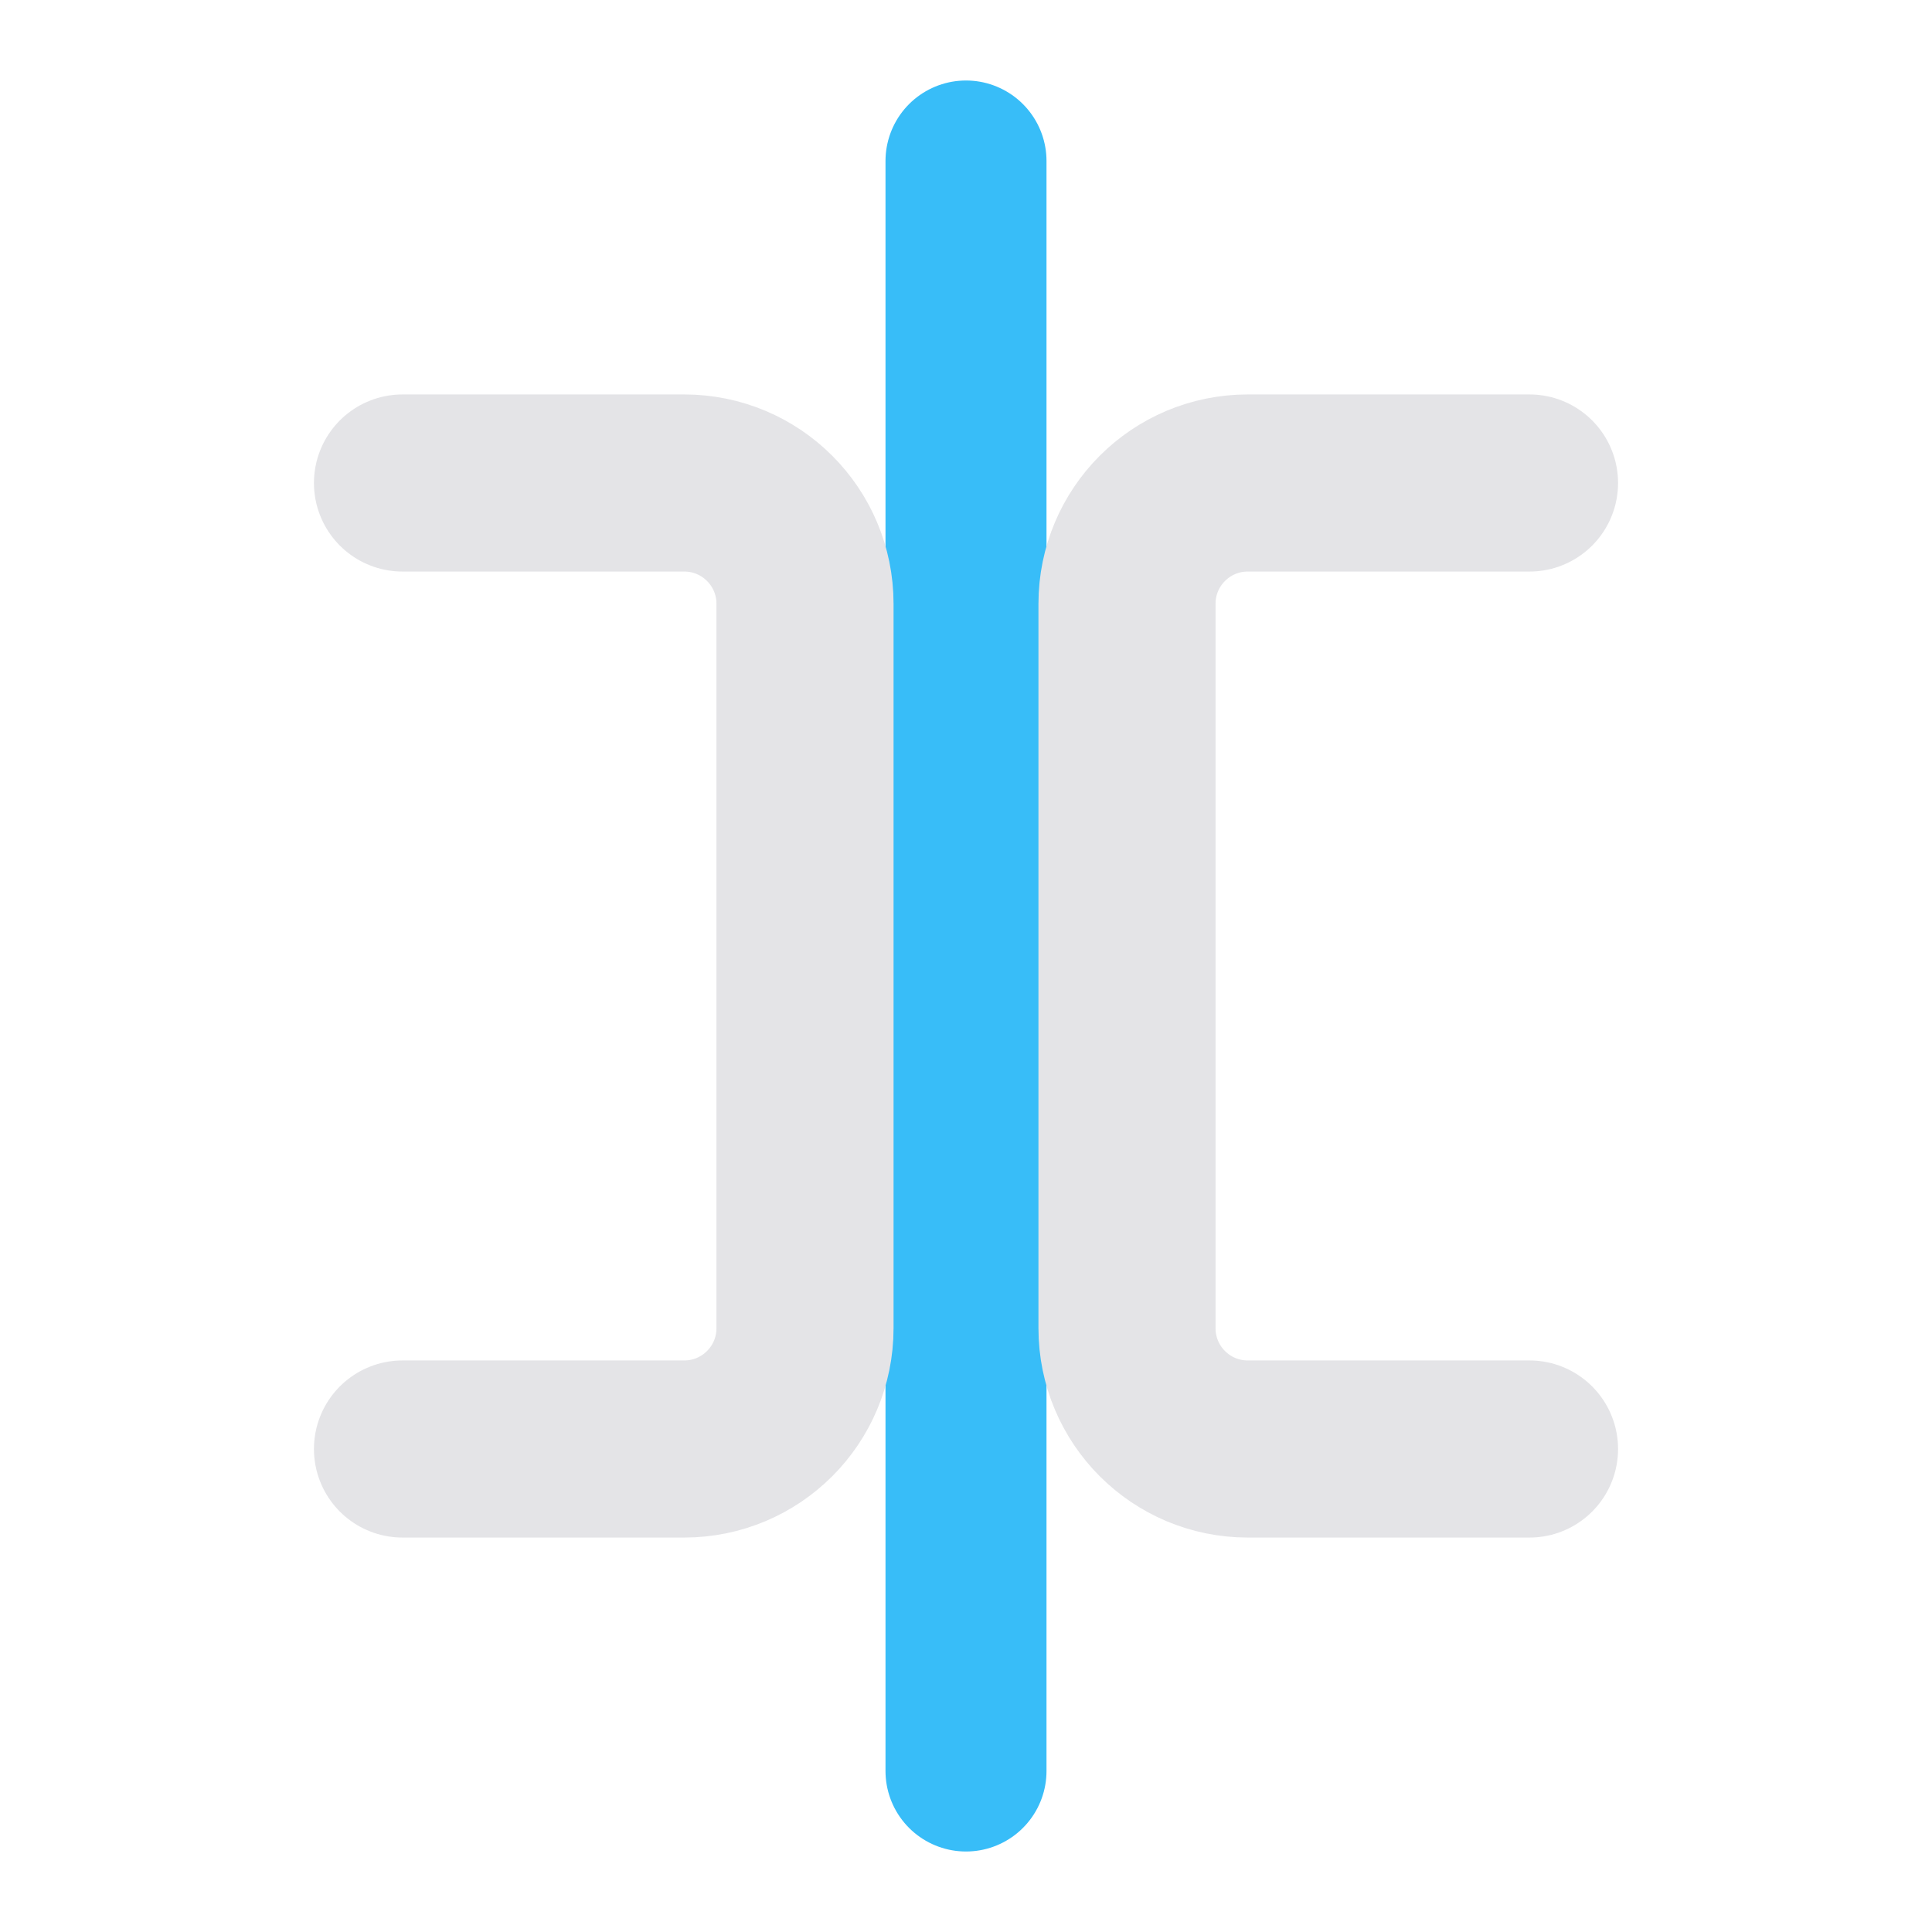
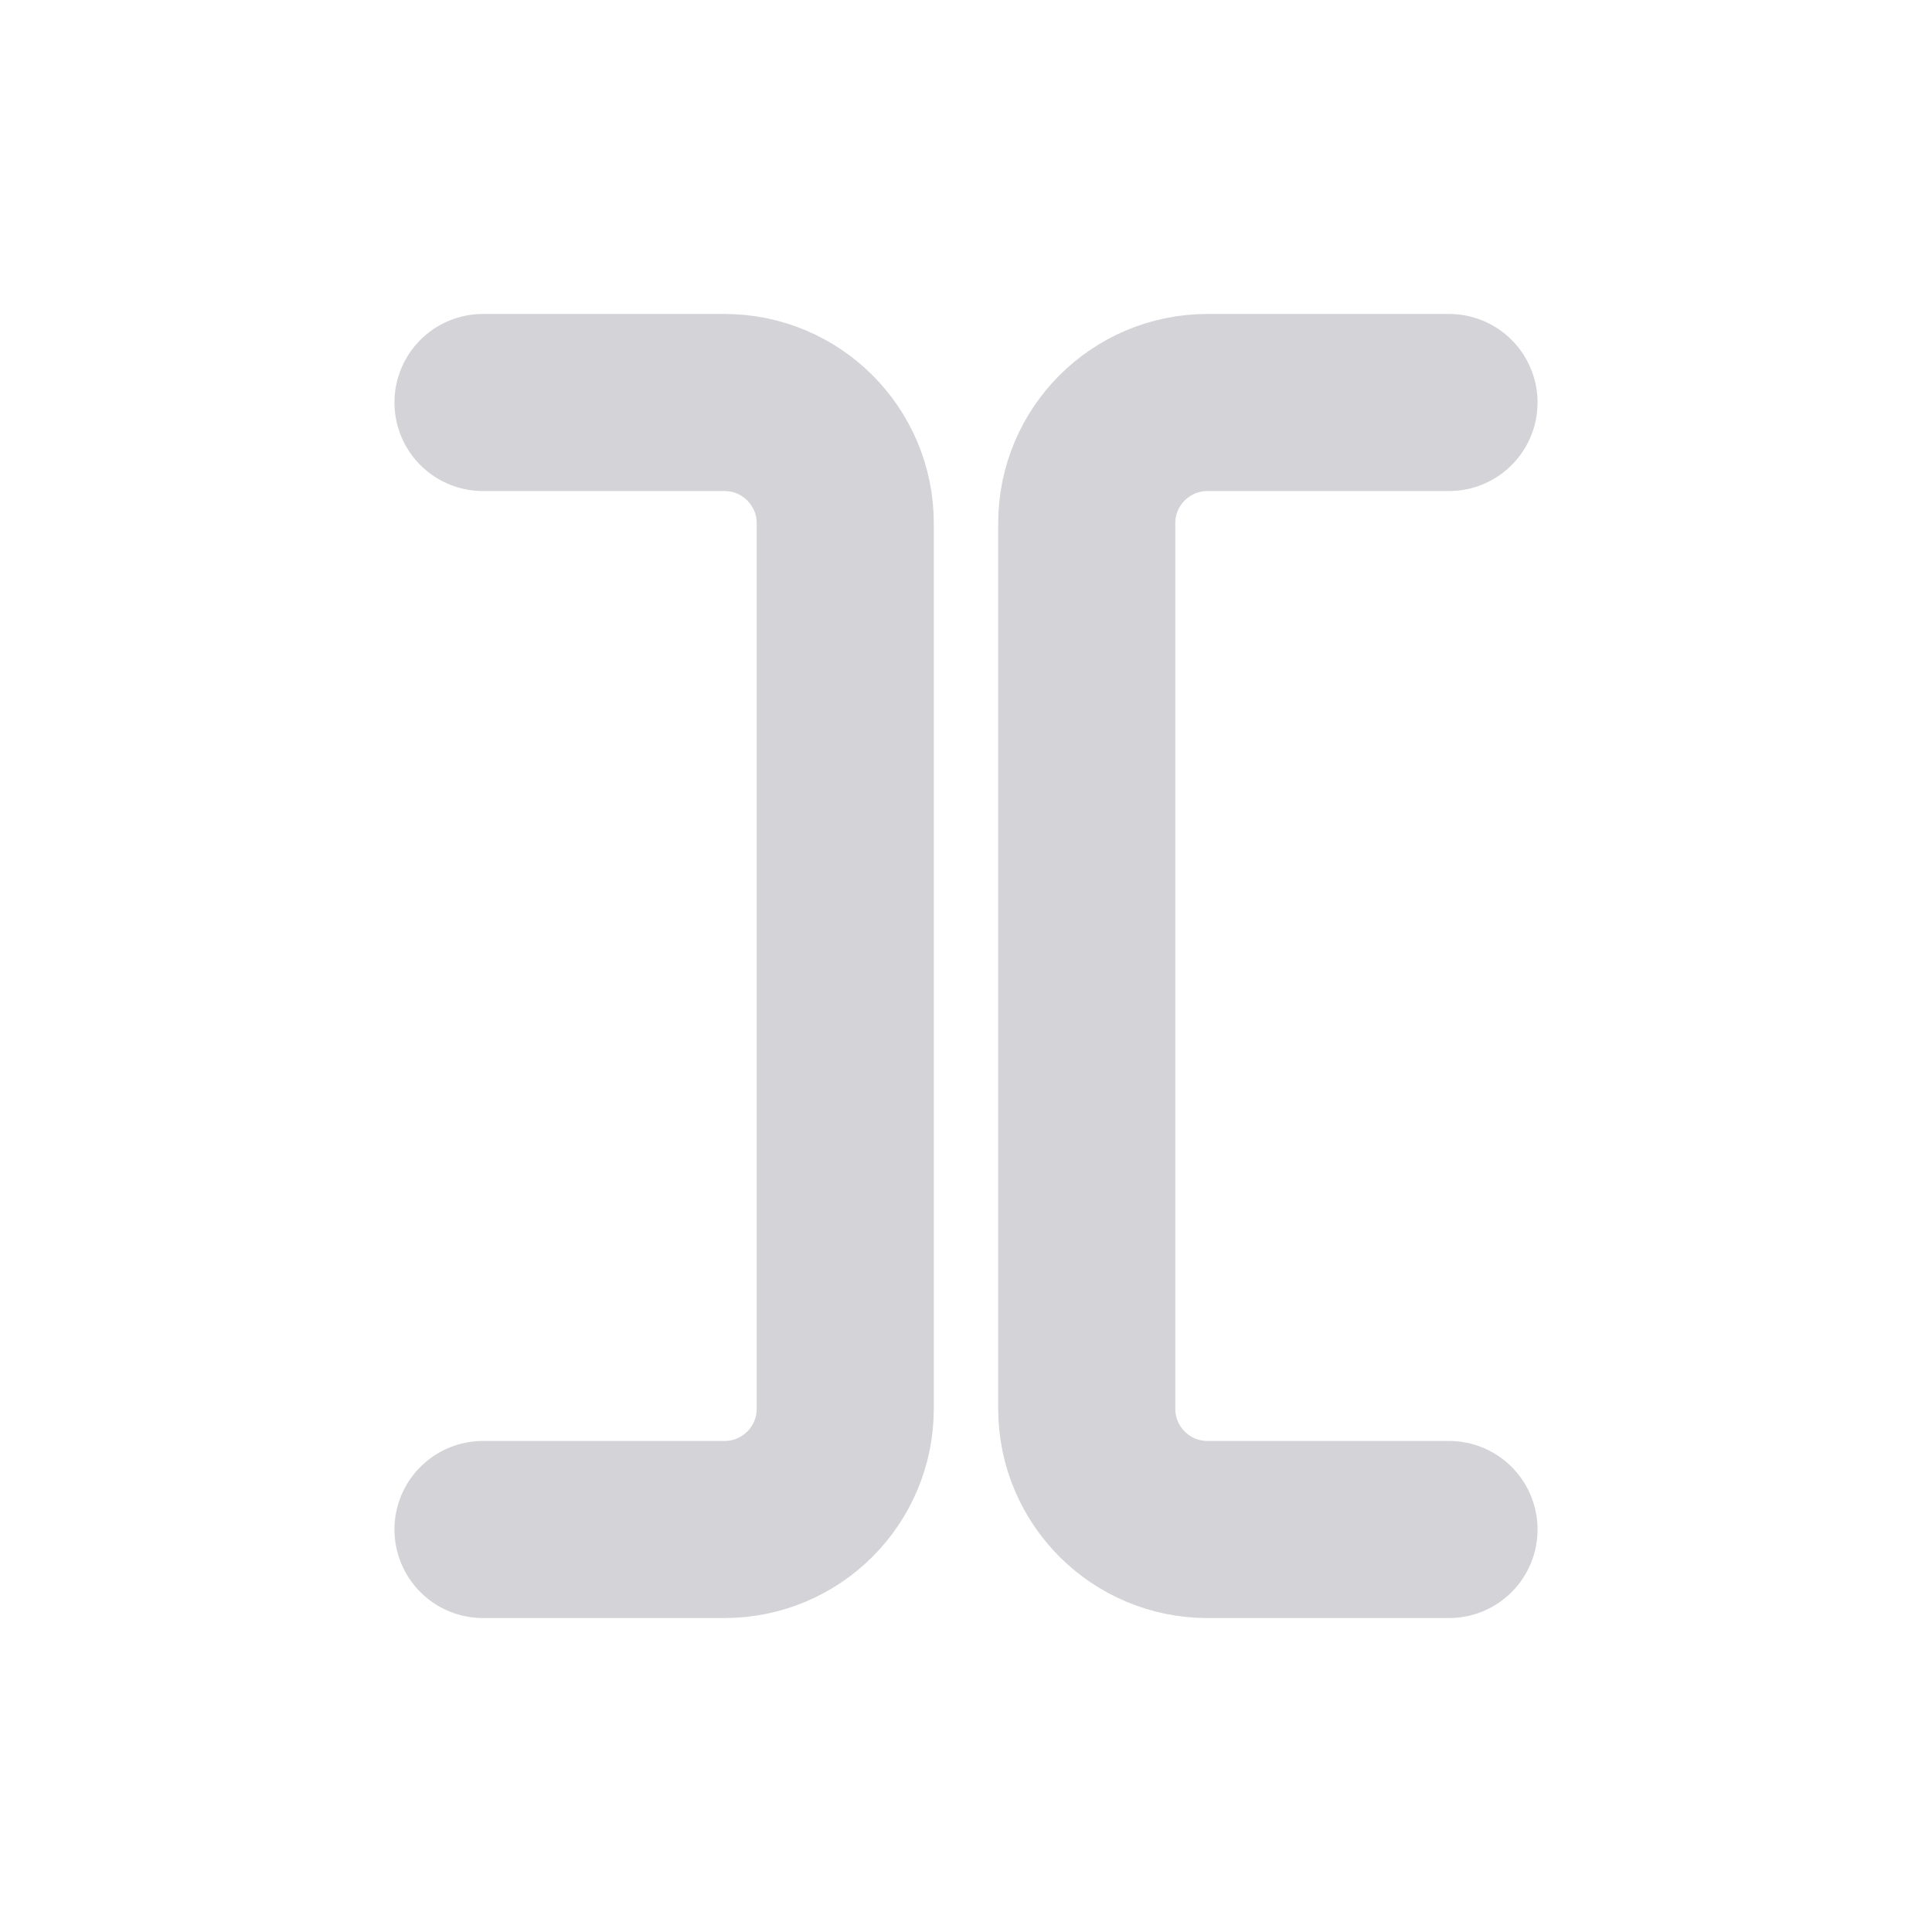
- <svg xmlns="http://www.w3.org/2000/svg" width="24" height="24" viewBox="0 0 24 24" fill="none" stroke-linecap="round" stroke-linejoin="round">
-   <line x1="12" y1="2" x2="12" y2="22" stroke="#38bdf8" stroke-width="2" />
-   <path d="M5 6h3.5a1.5 1.5 0 0 1 1.5 1.5v9a1.5 1.5 0 0 1-1.5 1.5H5" stroke="#e4e4e7" stroke-width="2.2" />
-   <path d="M19 6h-3.5a1.5 1.5 0 0 0-1.5 1.5v9a1.5 1.5 0 0 0 1.5 1.5H19" stroke="#e4e4e7" stroke-width="2.2" />
+ <svg xmlns="http://www.w3.org/2000/svg" width="24" height="24" viewBox="0 0 24 24" fill="none" stroke="#d4d4d8" stroke-width="2.2" stroke-linecap="round" stroke-linejoin="round">
+   <path d="M6 5h3a1.5 1.5 0 0 1 1.5 1.5v11a1.5 1.5 0 0 1-1.5 1.5H6" />
+   <path d="M18 5h-3a1.5 1.5 0 0 0-1.5 1.5v11a1.5 1.5 0 0 0 1.5 1.5H18" />
</svg>
